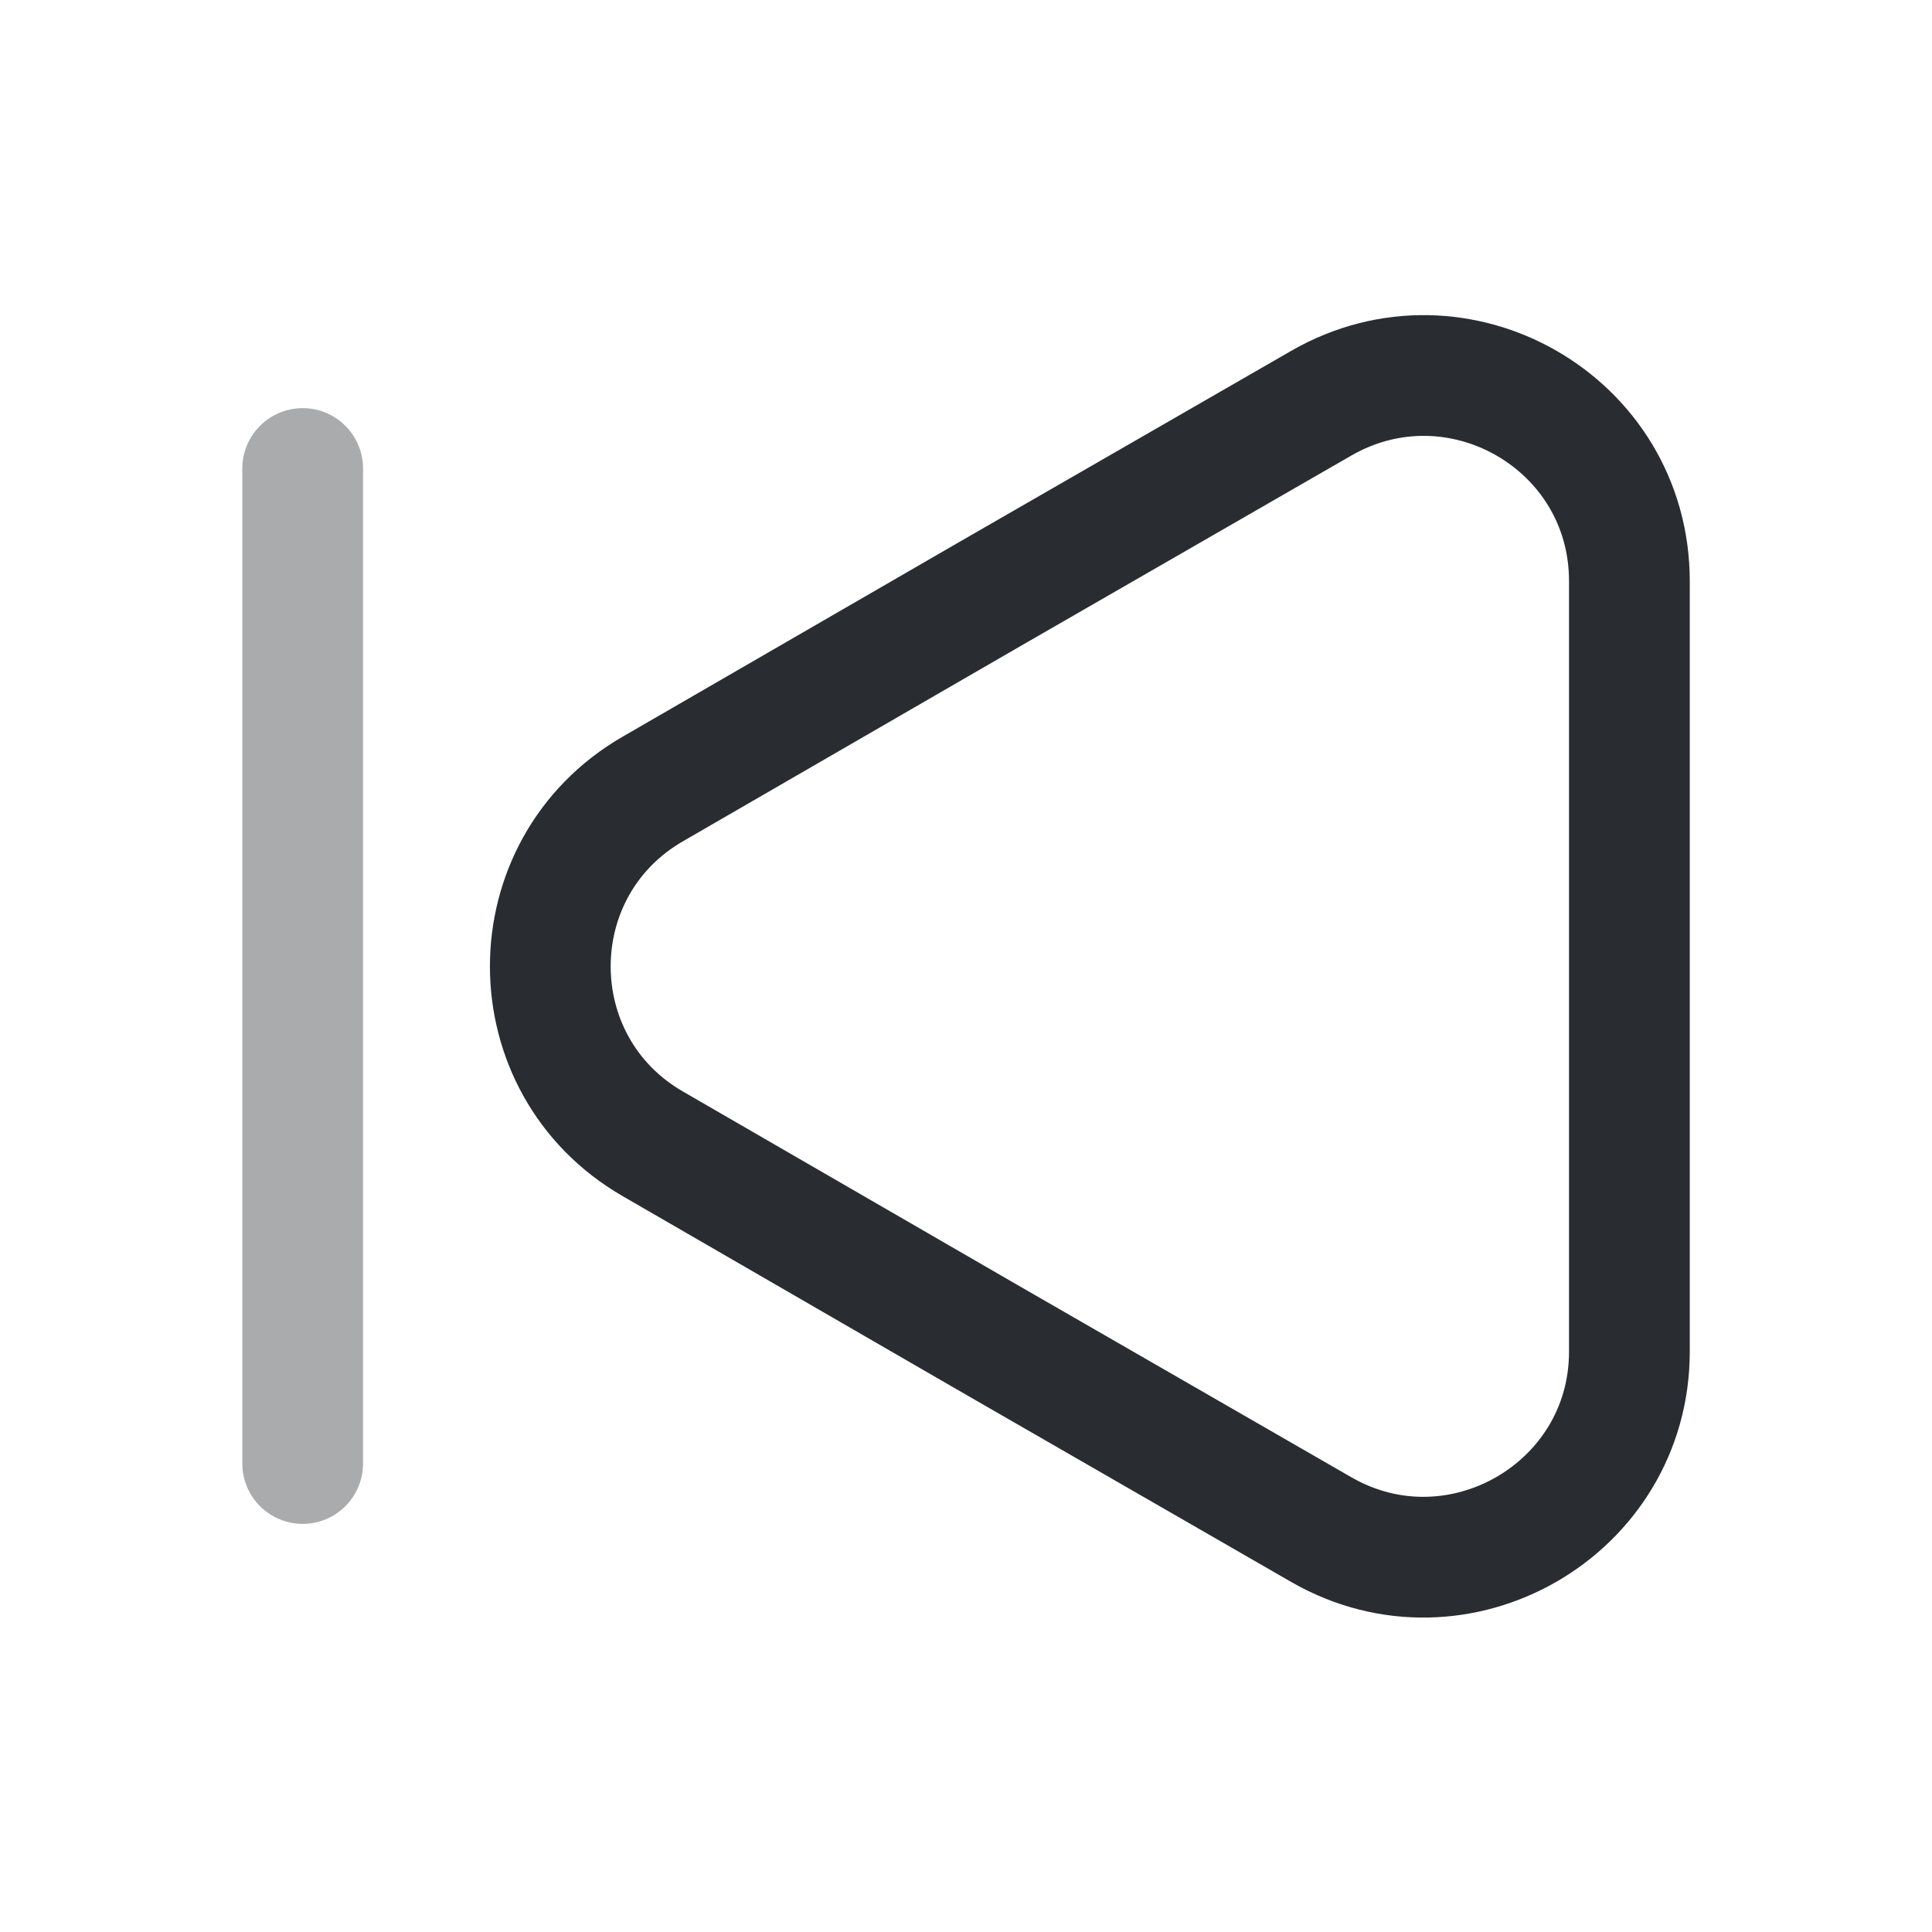
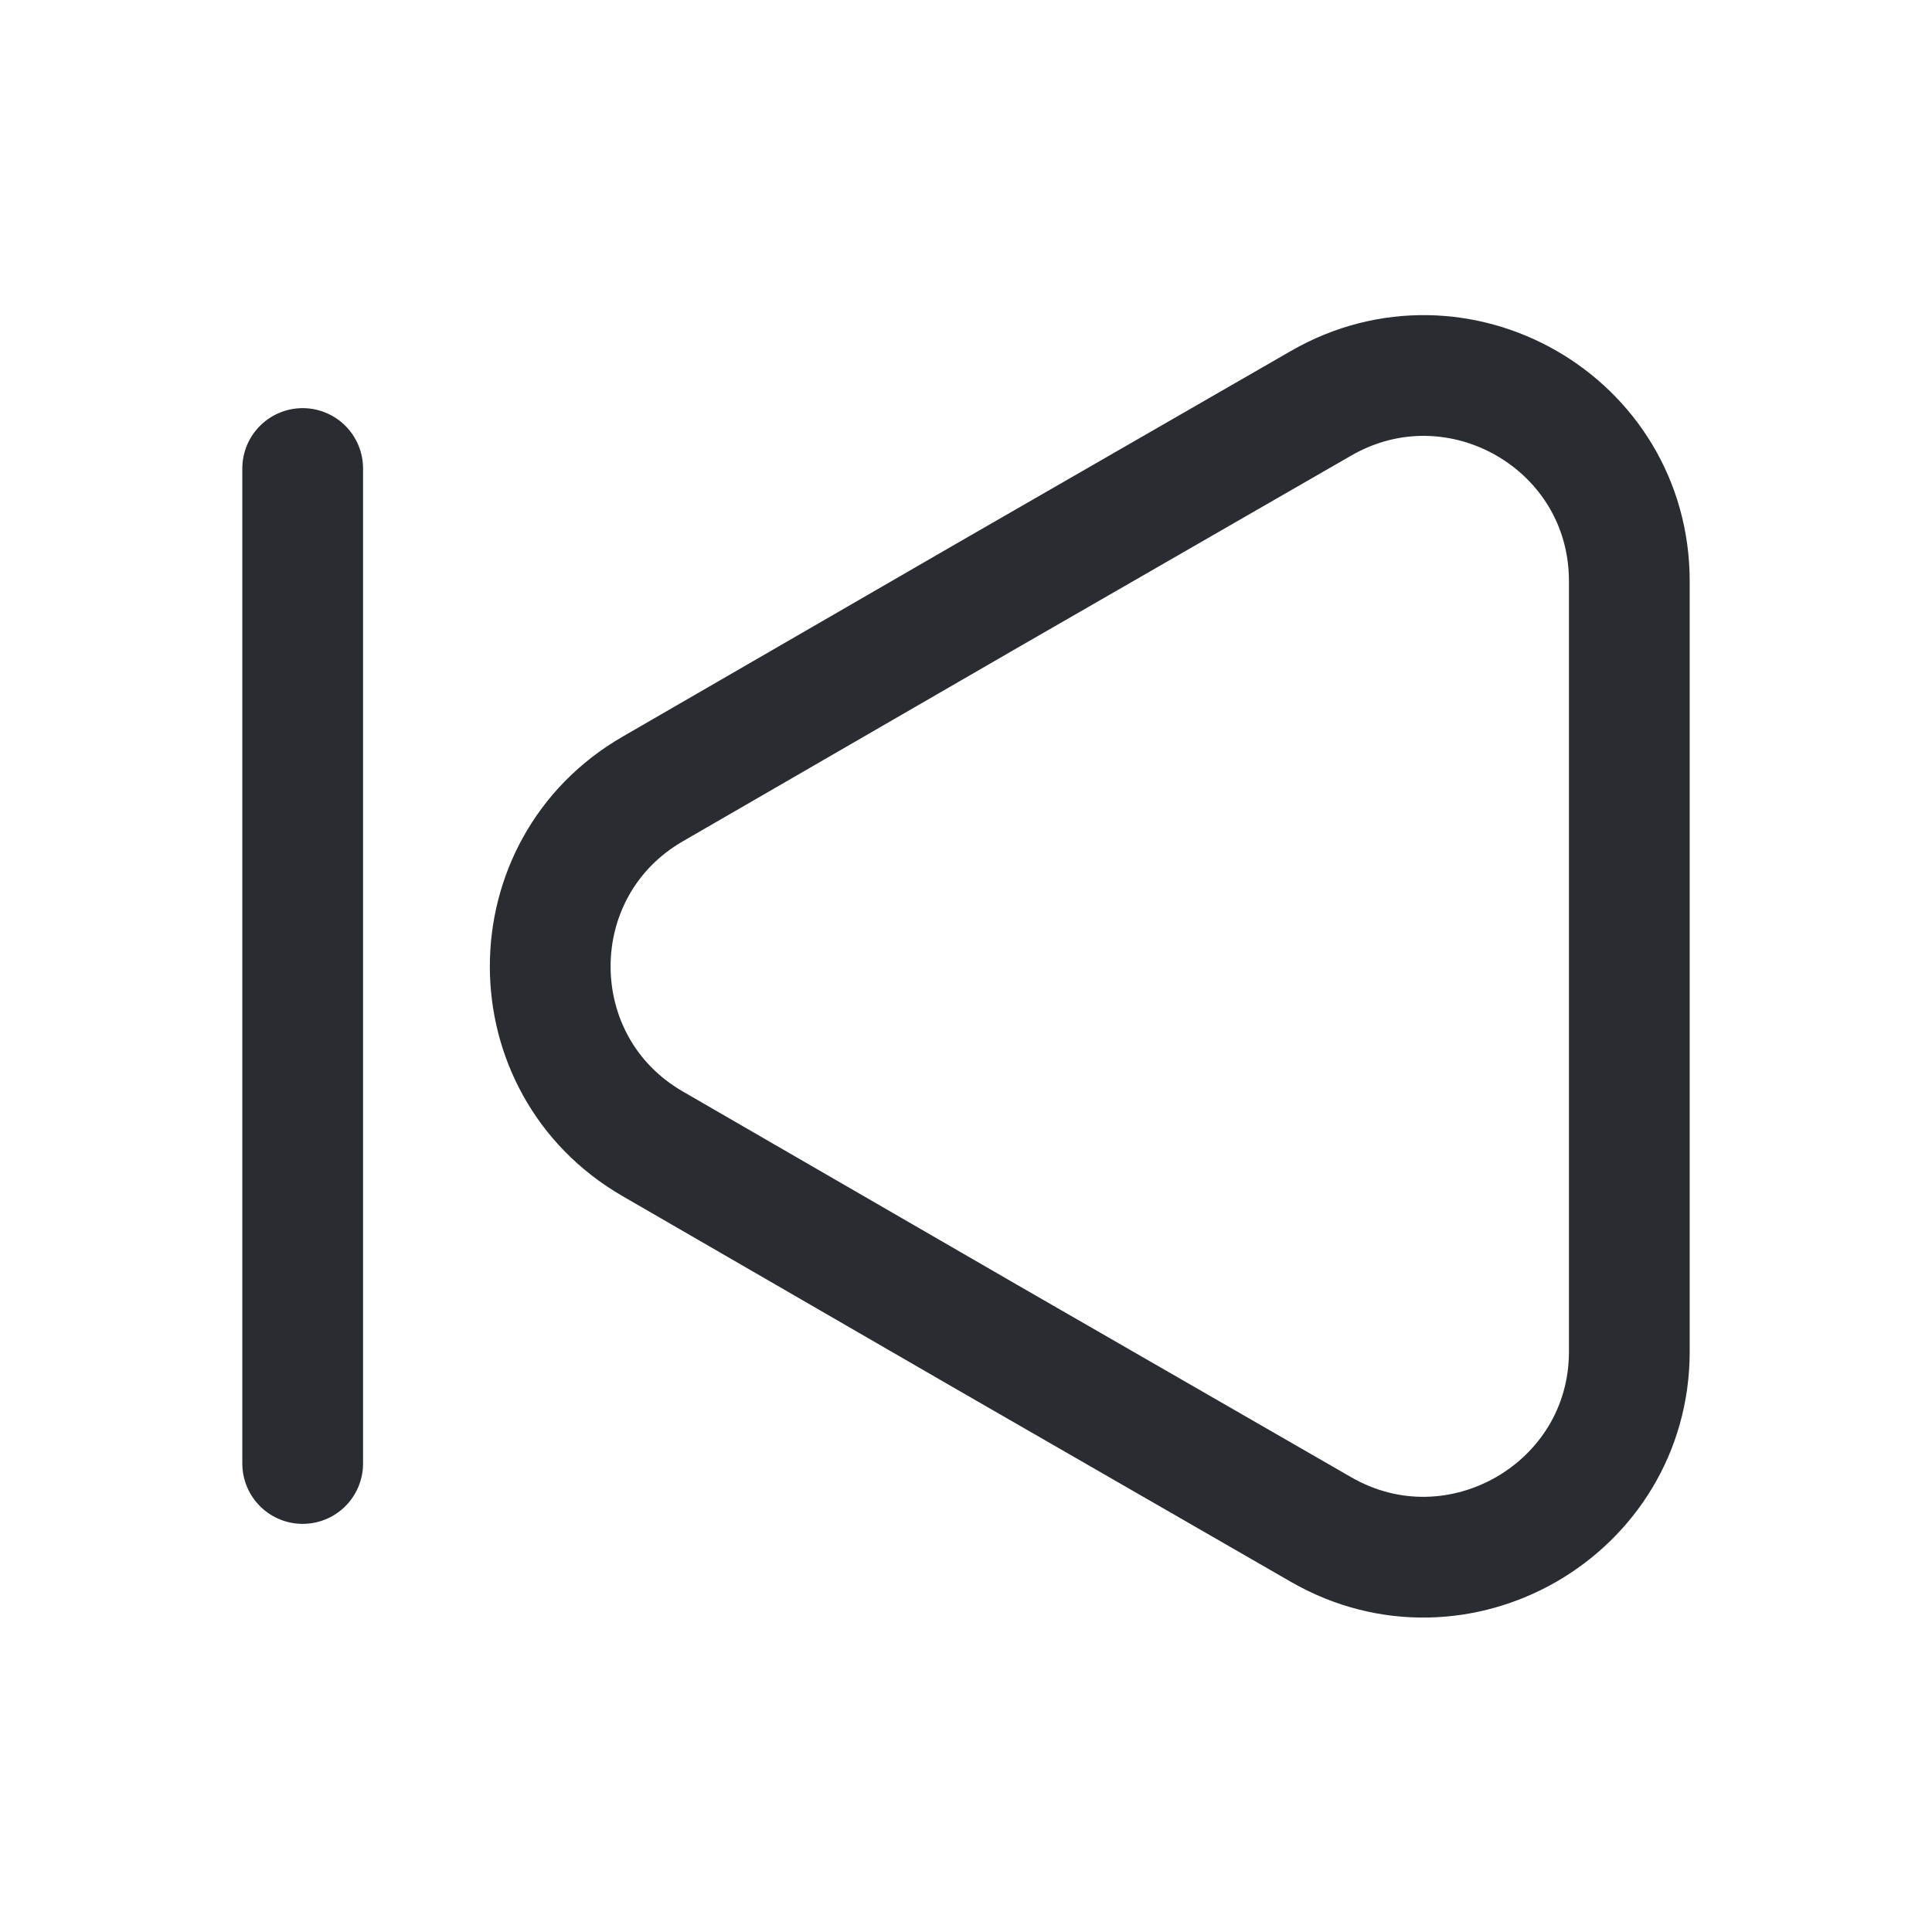
<svg xmlns="http://www.w3.org/2000/svg" width="800px" height="800px" viewBox="0 0 24 24" fill="none">
-   <path d="M20.241 7.22V16.79C20.241 18.75 18.111 19.98 16.411 19L12.261 16.61L8.111 14.21C6.411 13.23 6.411 10.78 8.111 9.8L12.261 7.4L16.411 5.01C18.111 4.03 20.241 5.25 20.241 7.22Z" stroke="#292D32" stroke-width="1.5" stroke-linecap="round" stroke-linejoin="round" />
-   <path opacity="0.4" d="M3.76 18.18V5.82" stroke="#292D32" stroke-width="1.5" stroke-linecap="round" stroke-linejoin="round" />
+   <path d="M20.24 7.22V16.79C20.24 18.75 18.11 19.98 16.41 19L12.26 16.61L8.11 14.21C6.41 13.23 6.41 10.78 8.11 9.8L12.26 7.4L16.41 5.01C18.11 4.03 20.24 5.25 20.24 7.22Z" stroke="#292D32" stroke-width="1.5" stroke-linecap="round" stroke-linejoin="round" />
+   <path d="M3.76 18.18V5.82" stroke="#292D32" stroke-width="1.5" stroke-linecap="round" stroke-linejoin="round" />
</svg>
